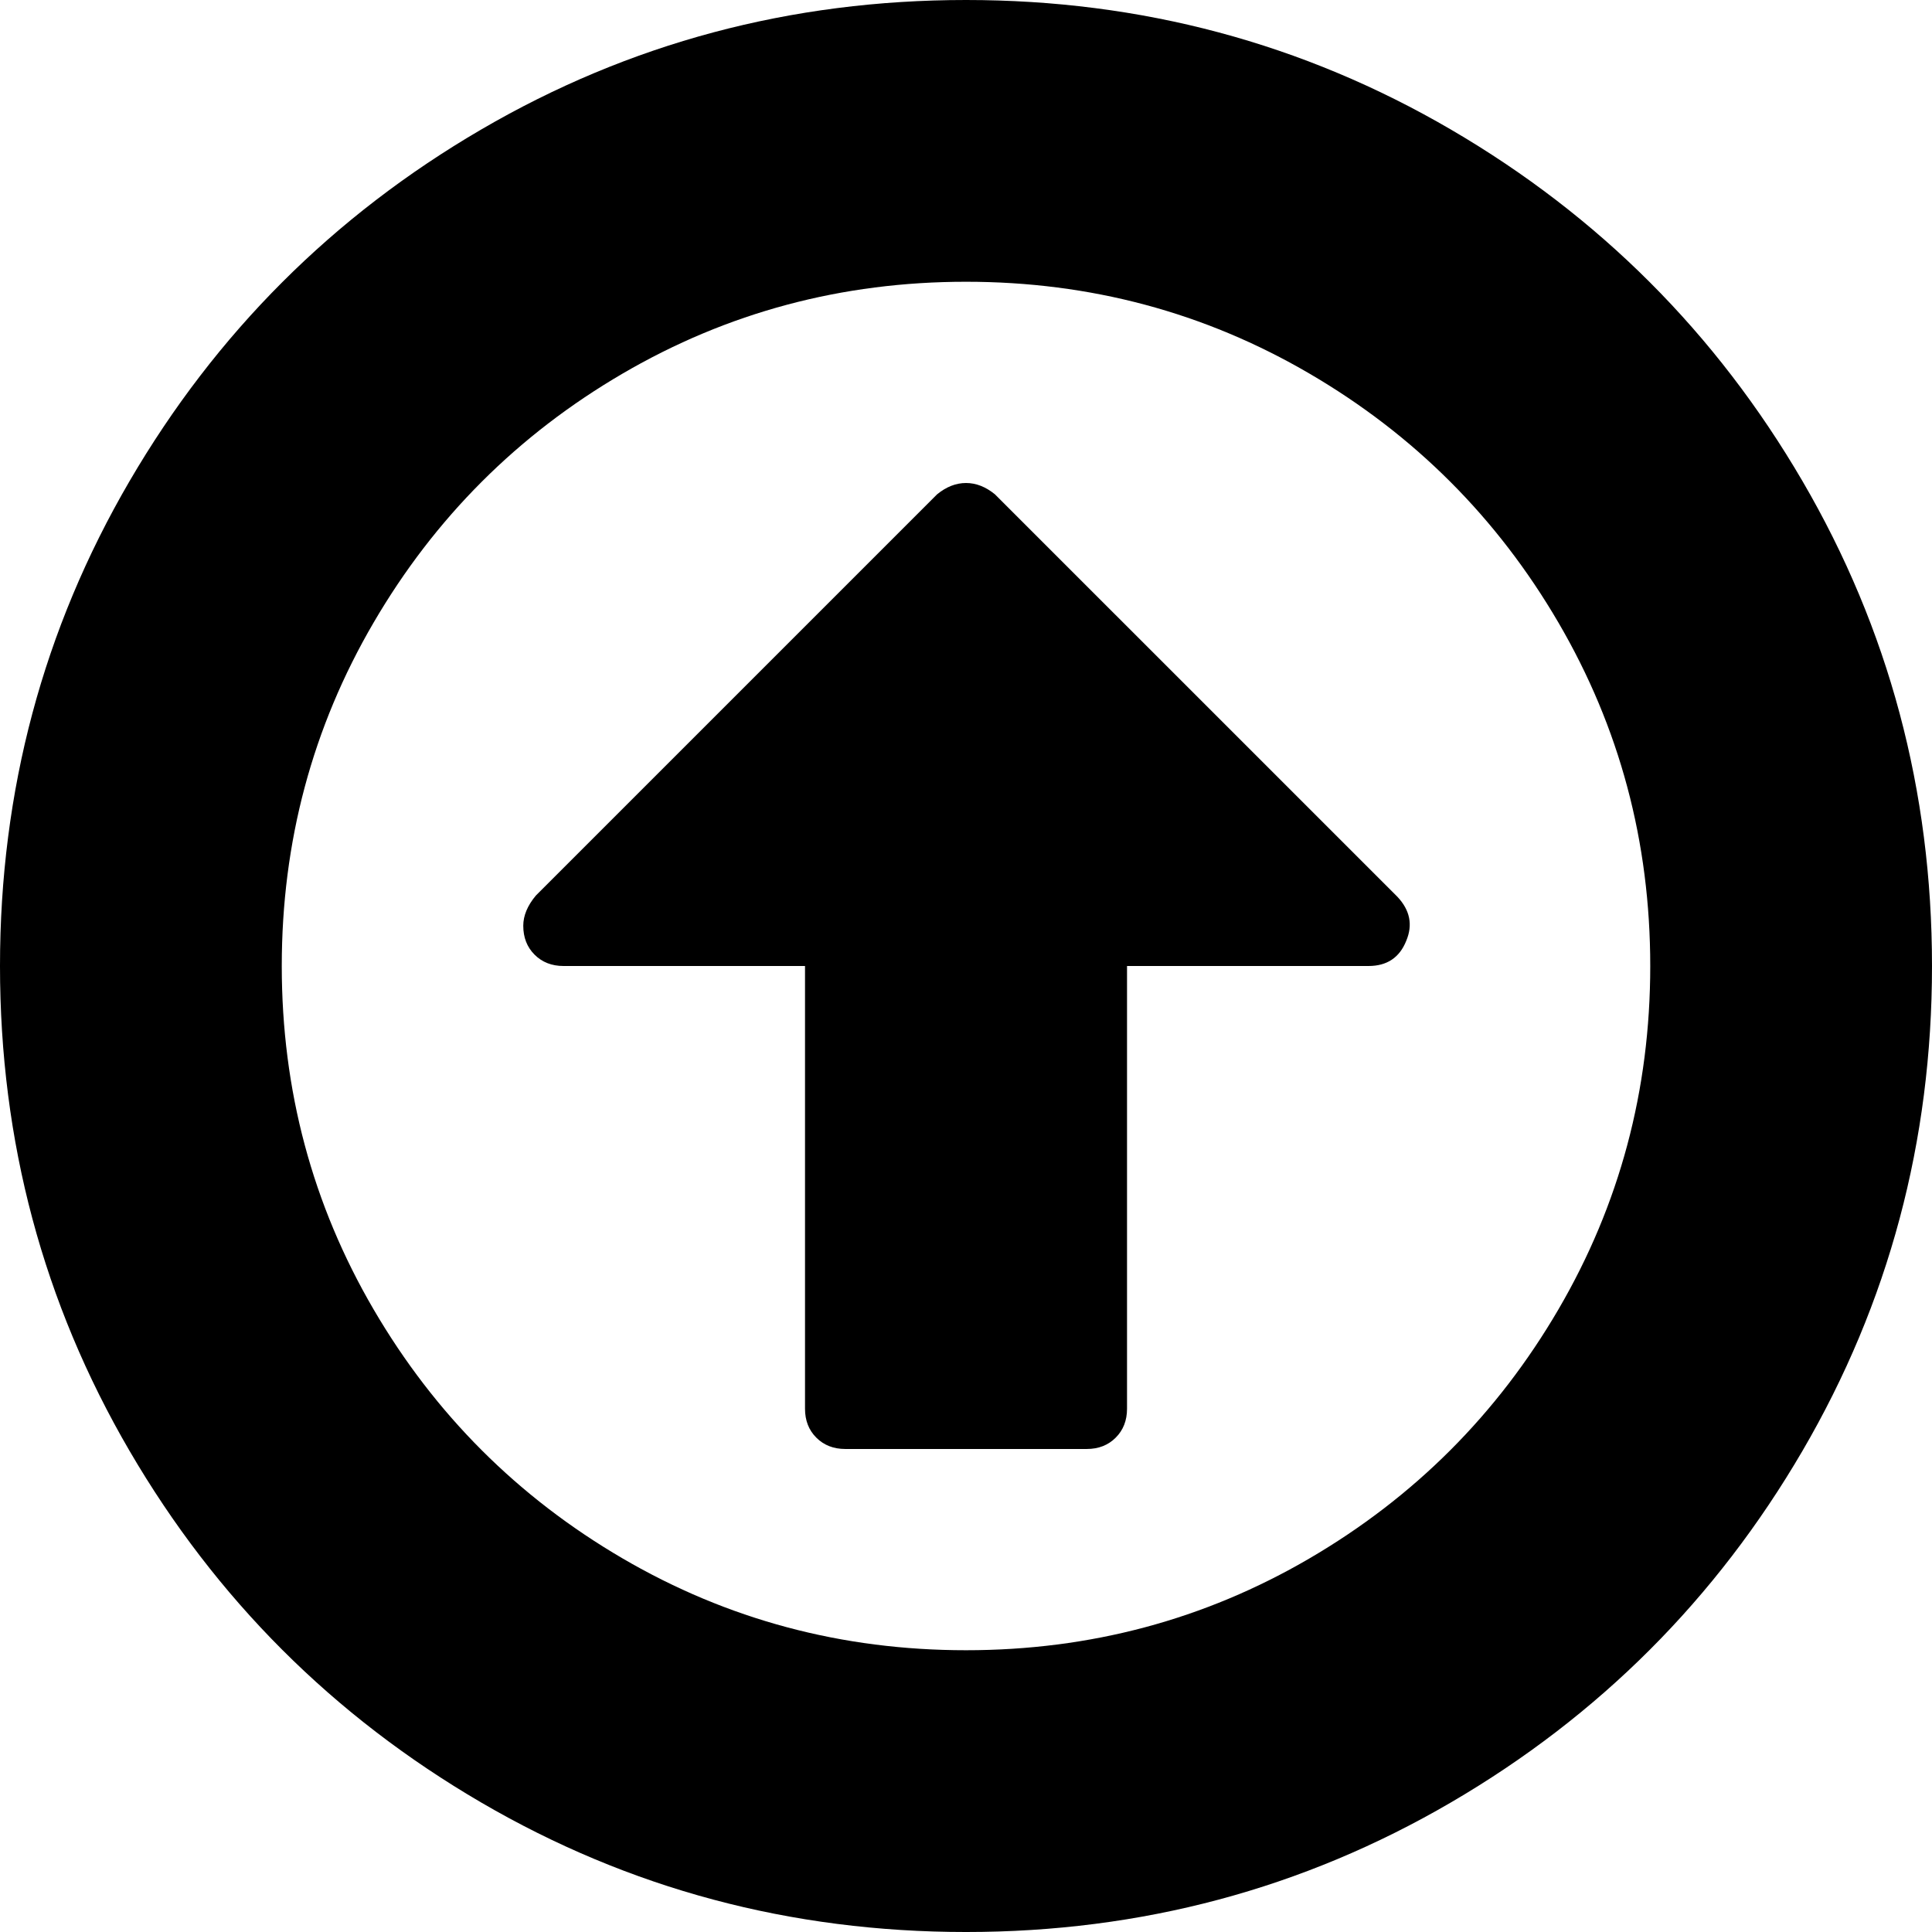
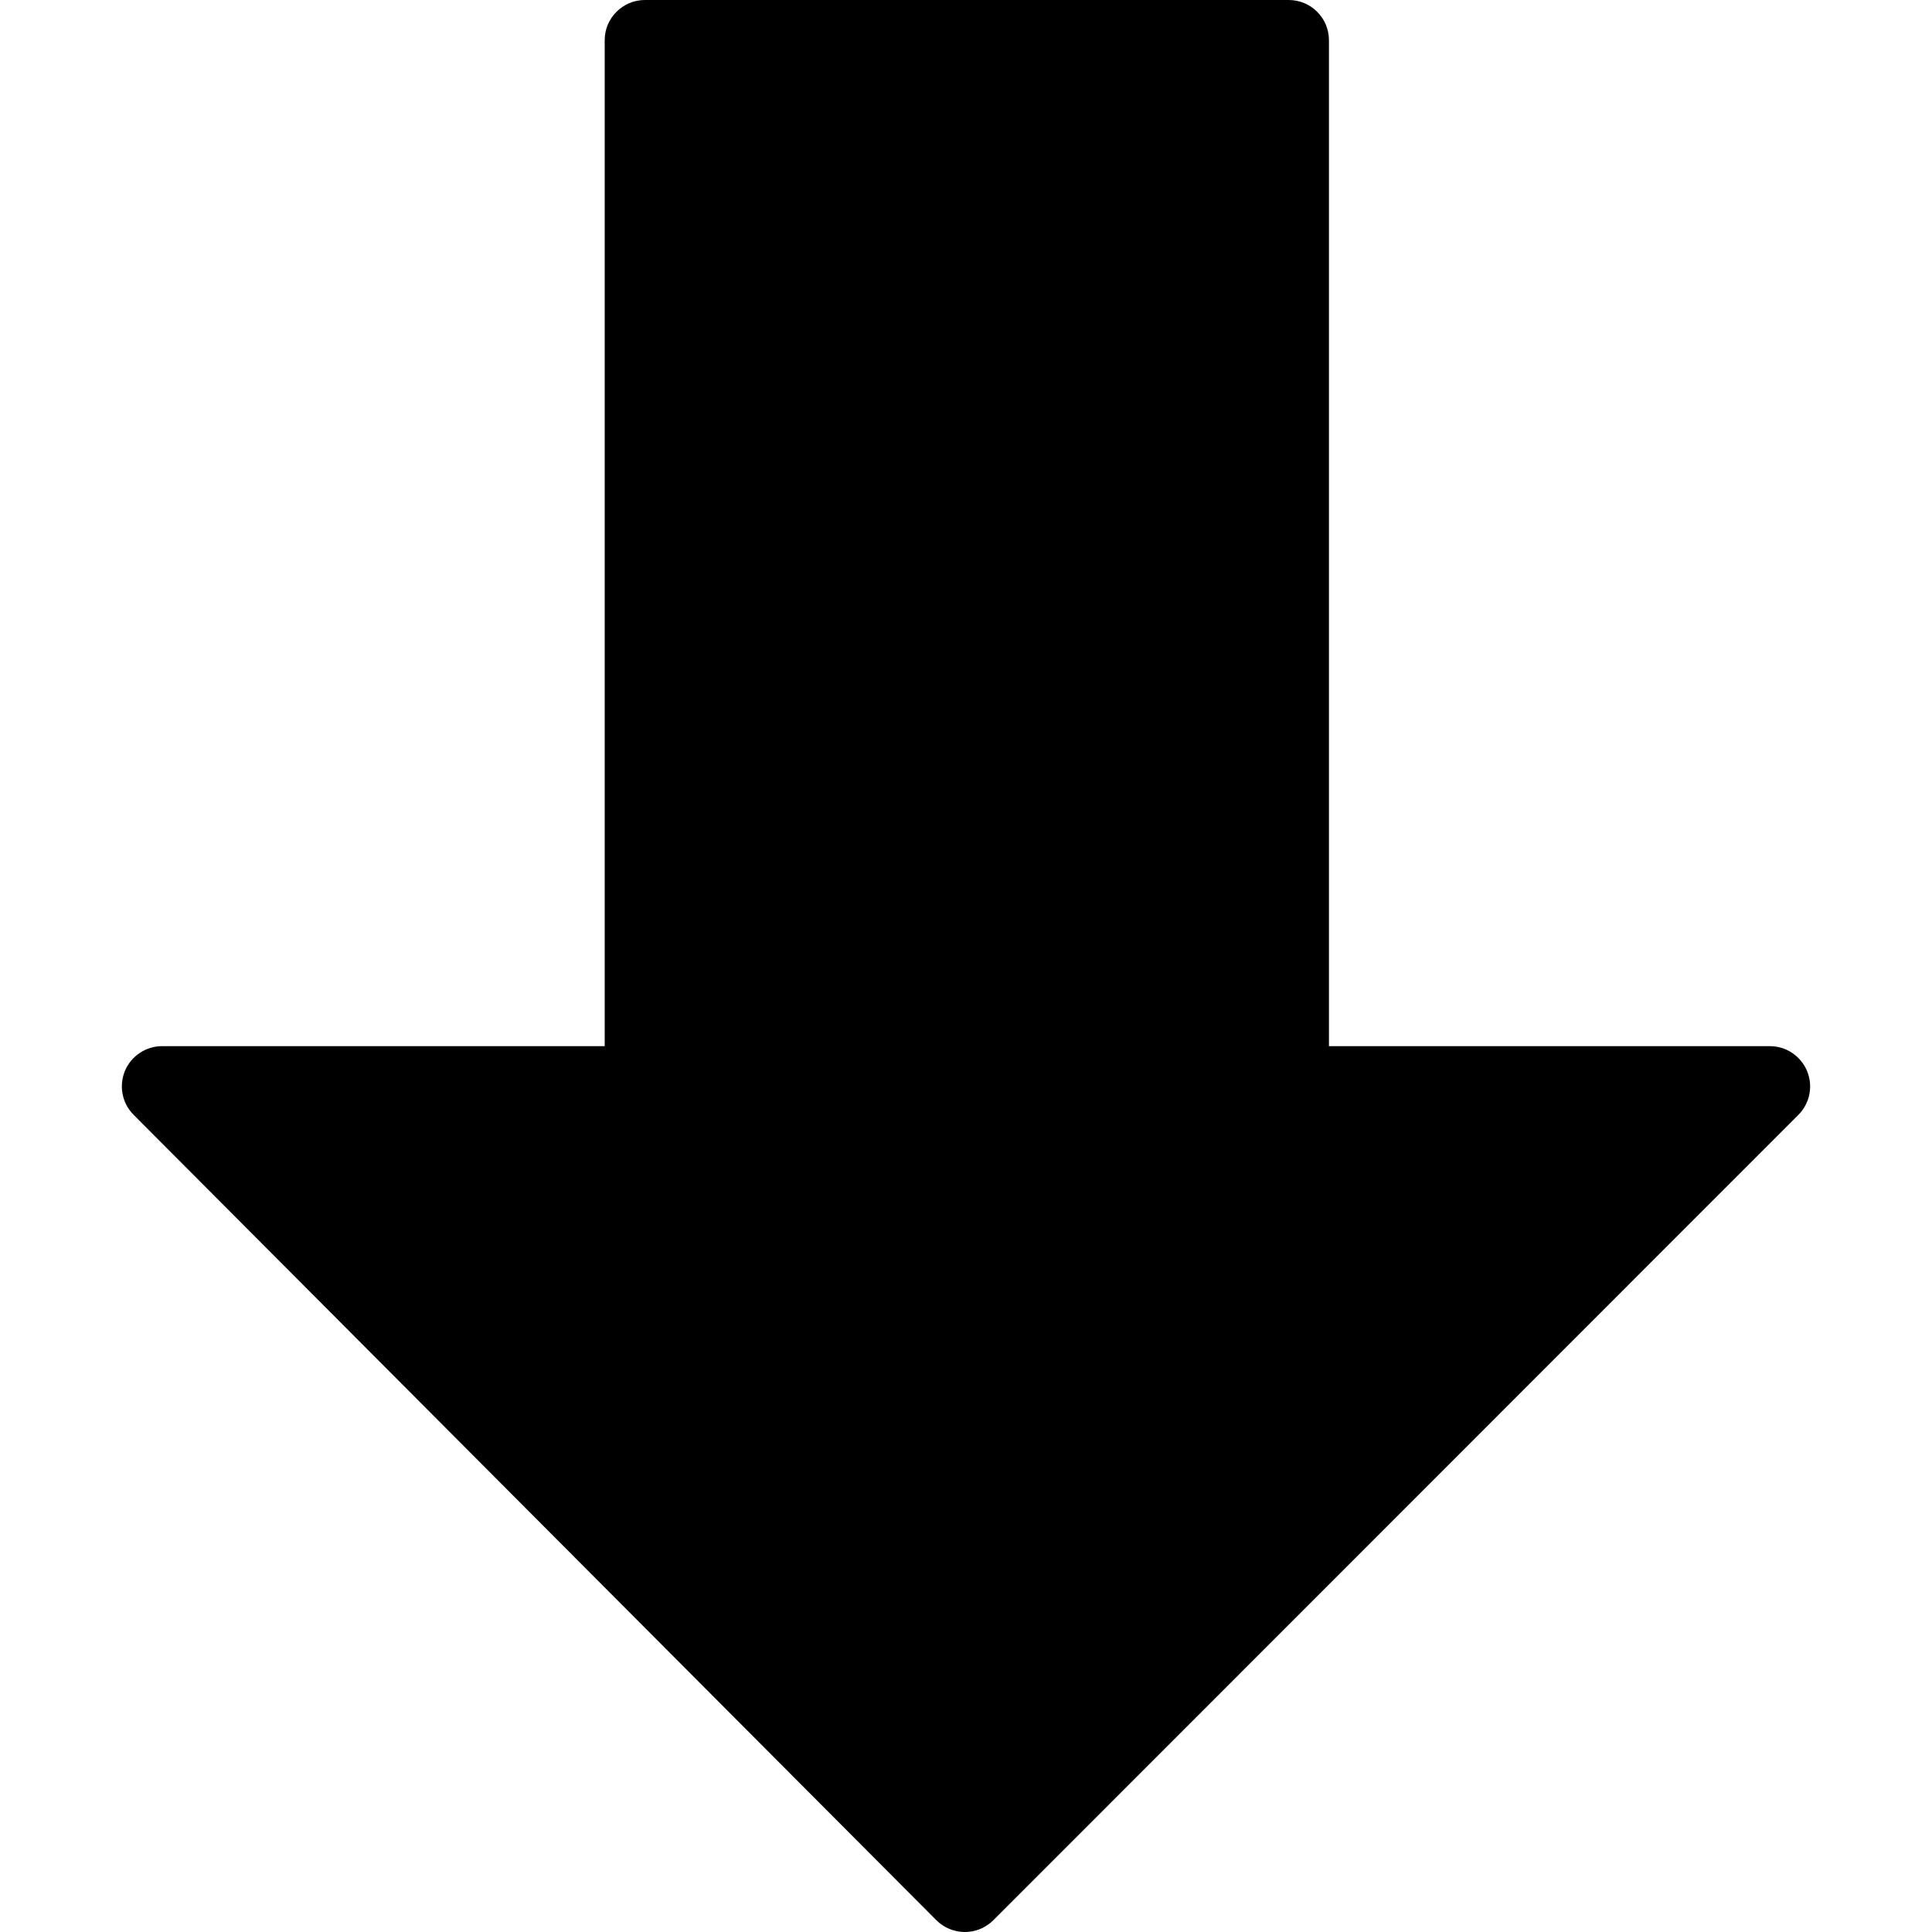
- <svg xmlns="http://www.w3.org/2000/svg" version="1.1" id="Capa_1" x="0px" y="0px" width="438.533px" height="438.533px" viewBox="0 0 438.533 438.533" style="enable-background:new 0 0 438.533 438.533;" xml:space="preserve">
+ <svg xmlns="http://www.w3.org/2000/svg" version="1.1" id="Capa_1" x="0px" y="0px" viewBox="0 0 512.171 512.171" style="enable-background:new 0 0 512.171 512.171;" xml:space="preserve">
  <g>
    <g>
-       <path d="M409.133,109.203c-19.608-33.592-46.205-60.189-79.798-79.796C295.736,9.801,259.058,0,219.273,0    c-39.781,0-76.47,9.801-110.063,29.407c-33.595,19.604-60.192,46.201-79.8,79.796C9.801,142.8,0,179.489,0,219.267    c0,39.78,9.804,76.463,29.407,110.062c19.607,33.592,46.204,60.189,79.799,79.798c33.597,19.605,70.283,29.407,110.063,29.407    s76.47-9.802,110.065-29.407c33.593-19.602,60.189-46.206,79.795-79.798c19.603-33.596,29.403-70.284,29.403-110.062    C438.533,179.485,428.732,142.795,409.133,109.203z M353.742,297.208c-13.894,23.791-32.736,42.633-56.527,56.534    c-23.791,13.894-49.771,20.834-77.945,20.834c-28.167,0-54.149-6.94-77.943-20.834c-23.791-13.901-42.633-32.743-56.527-56.534    c-13.897-23.791-20.843-49.772-20.843-77.941c0-28.171,6.949-54.152,20.843-77.943c13.891-23.791,32.738-42.637,56.527-56.53    c23.791-13.895,49.772-20.84,77.943-20.84c28.173,0,54.154,6.945,77.945,20.84c23.791,13.894,42.634,32.739,56.527,56.53    c13.895,23.791,20.838,49.772,20.838,77.943C374.58,247.436,367.637,273.417,353.742,297.208z" />
-       <path d="M225.836,112.204c-2.098-1.711-4.281-2.57-6.566-2.57c-2.284,0-4.474,0.859-6.567,2.57l-91.076,91.076    c-1.905,2.281-2.854,4.57-2.854,6.851c0,2.666,0.855,4.853,2.57,6.567c1.713,1.713,3.903,2.568,6.567,2.568h54.816v100.5    c0,2.666,0.855,4.856,2.57,6.563c1.712,1.711,3.903,2.567,6.567,2.567h54.82c2.662,0,4.853-0.856,6.561-2.567    c1.711-1.707,2.573-3.897,2.573-6.563v-100.5h54.815c4.189,0,7.04-1.903,8.562-5.712c1.523-3.614,0.862-6.945-1.998-9.991    L225.836,112.204z" />
+       <path d="M479.046,283.925c-1.664-3.989-5.547-6.592-9.856-6.592H352.305V10.667C352.305,4.779,347.526,0,341.638,0H170.971    c-5.888,0-10.667,4.779-10.667,10.667v266.667H42.971c-4.309,0-8.192,2.603-9.856,6.571c-1.643,3.989-0.747,8.576,2.304,11.627    l212.8,213.504c2.005,2.005,4.715,3.136,7.552,3.136s5.547-1.131,7.552-3.115l213.419-213.504    C479.793,292.501,480.71,287.915,479.046,283.925z" />
    </g>
  </g>
  <g>
</g>
  <g>
</g>
  <g>
</g>
  <g>
</g>
  <g>
</g>
  <g>
</g>
  <g>
</g>
  <g>
</g>
  <g>
</g>
  <g>
</g>
  <g>
</g>
  <g>
</g>
  <g>
</g>
  <g>
</g>
  <g>
</g>
</svg>
